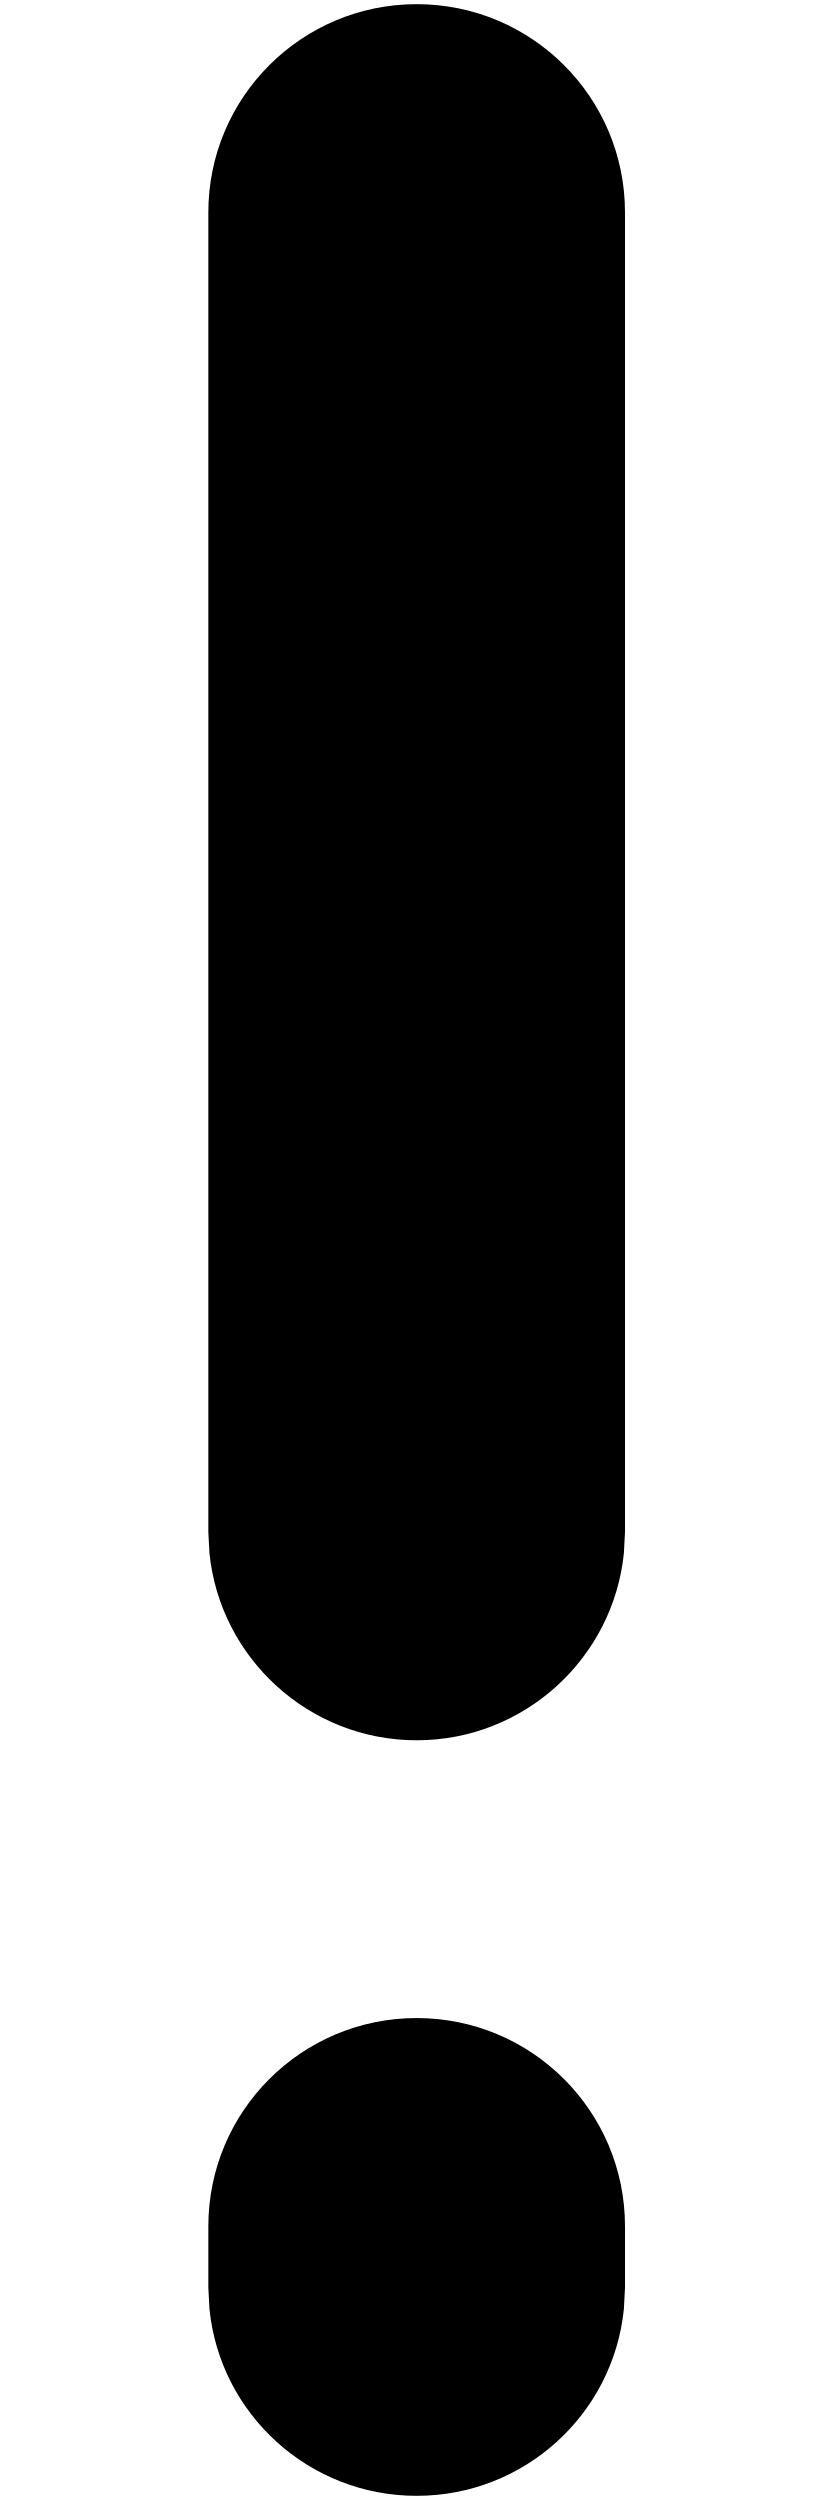
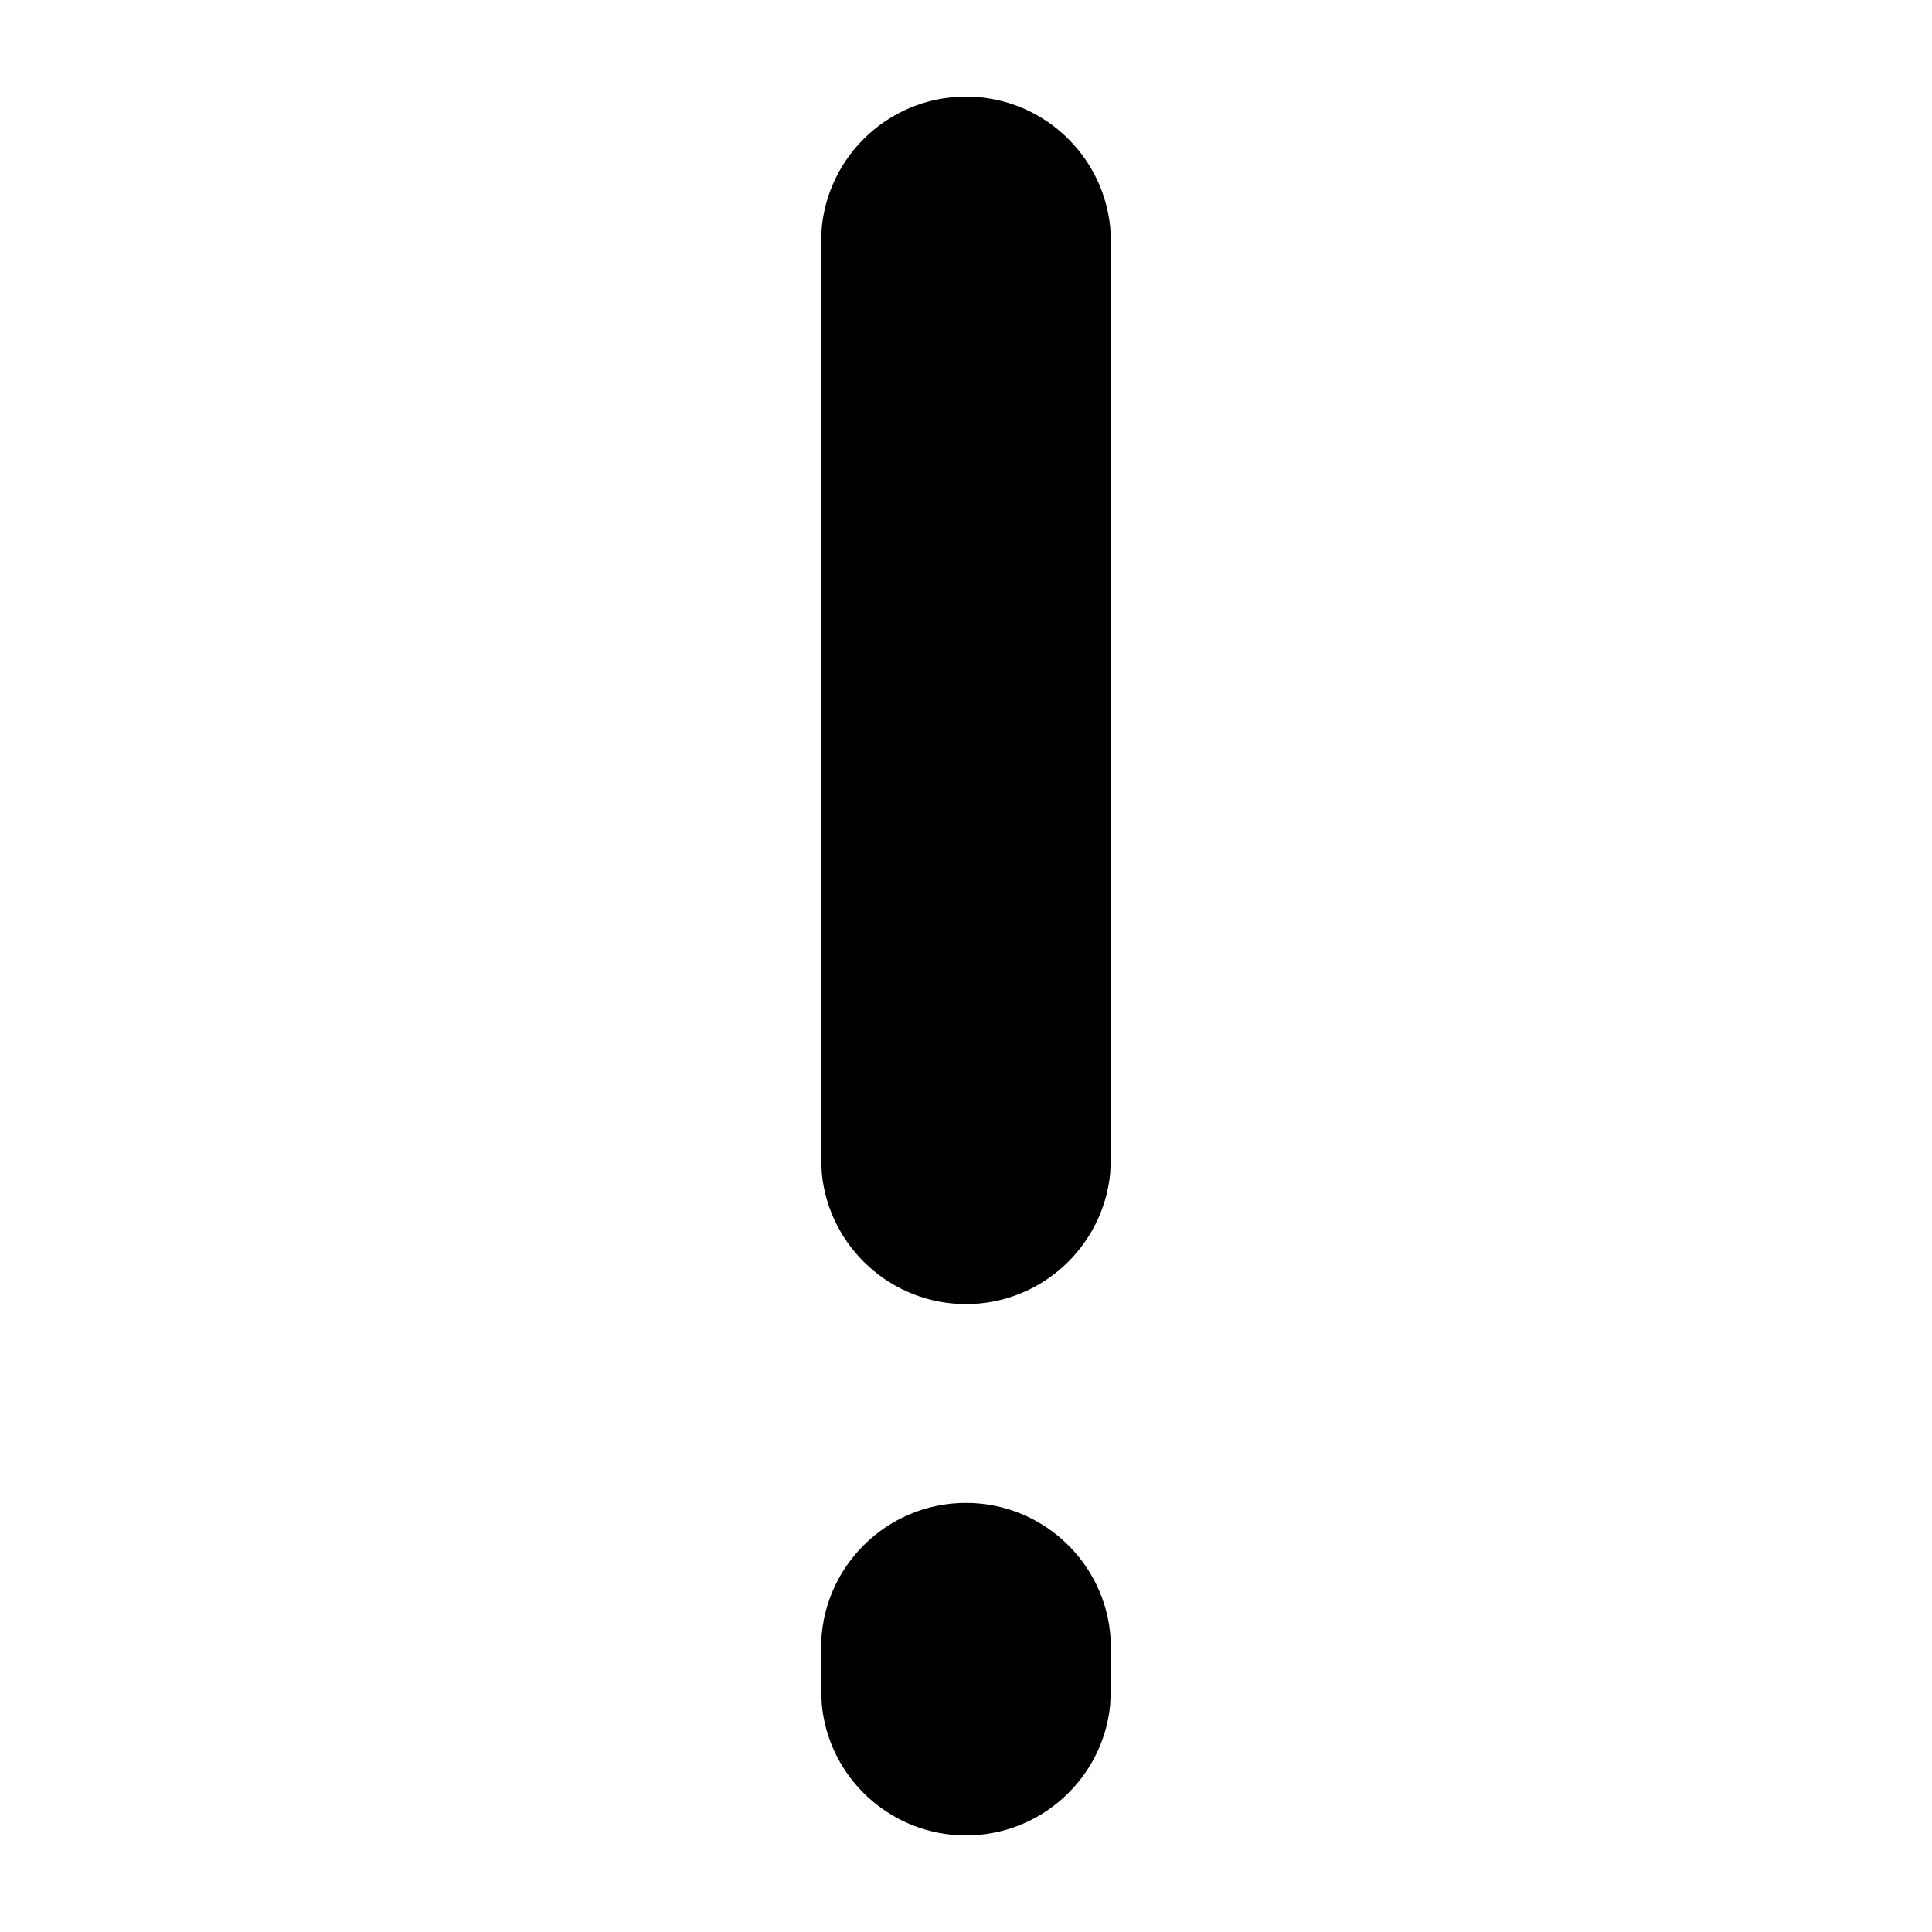
- <svg xmlns="http://www.w3.org/2000/svg" width="3" height="9" viewBox="0 0 3 9" fill="none">
-   <path d="M0.75 5.515L0.754 5.591C0.792 5.969 1.112 6.265 1.5 6.265C1.888 6.265 2.208 5.969 2.246 5.591L2.25 5.515L2.25 0.765C2.25 0.35 1.914 0.015 1.5 0.015C1.086 0.015 0.75 0.35 0.75 0.765L0.75 5.515Z" fill="black" />
-   <path d="M0.75 8.235L0.754 8.312C0.792 8.691 1.112 8.985 1.5 8.985C1.888 8.985 2.208 8.691 2.246 8.312L2.25 8.235L2.25 8.015C2.25 7.6 1.914 7.265 1.5 7.265C1.086 7.265 0.75 7.6 0.75 8.015L0.75 8.235Z" fill="black" />
+ <svg xmlns="http://www.w3.org/2000/svg" width="10" height="10" viewBox="0 0 10 10" fill="none">
+   <path d="M4.25 6L4.254 6.076C4.292 6.454 4.612 6.75 5 6.75C5.388 6.75 5.708 6.454 5.746 6.076L5.75 6L5.75 1.25C5.75 0.836 5.414 0.5 5 0.5C4.586 0.5 4.25 0.836 4.25 1.25L4.25 6Z" fill="black" />
+   <path d="M4.25 8.75L4.254 8.827C4.292 9.205 4.612 9.5 5 9.5C5.388 9.5 5.708 9.205 5.746 8.827L5.75 8.75L5.75 8.529C5.75 8.115 5.414 7.779 5 7.779C4.586 7.779 4.25 8.115 4.25 8.529L4.25 8.75Z" fill="black" />
</svg>
